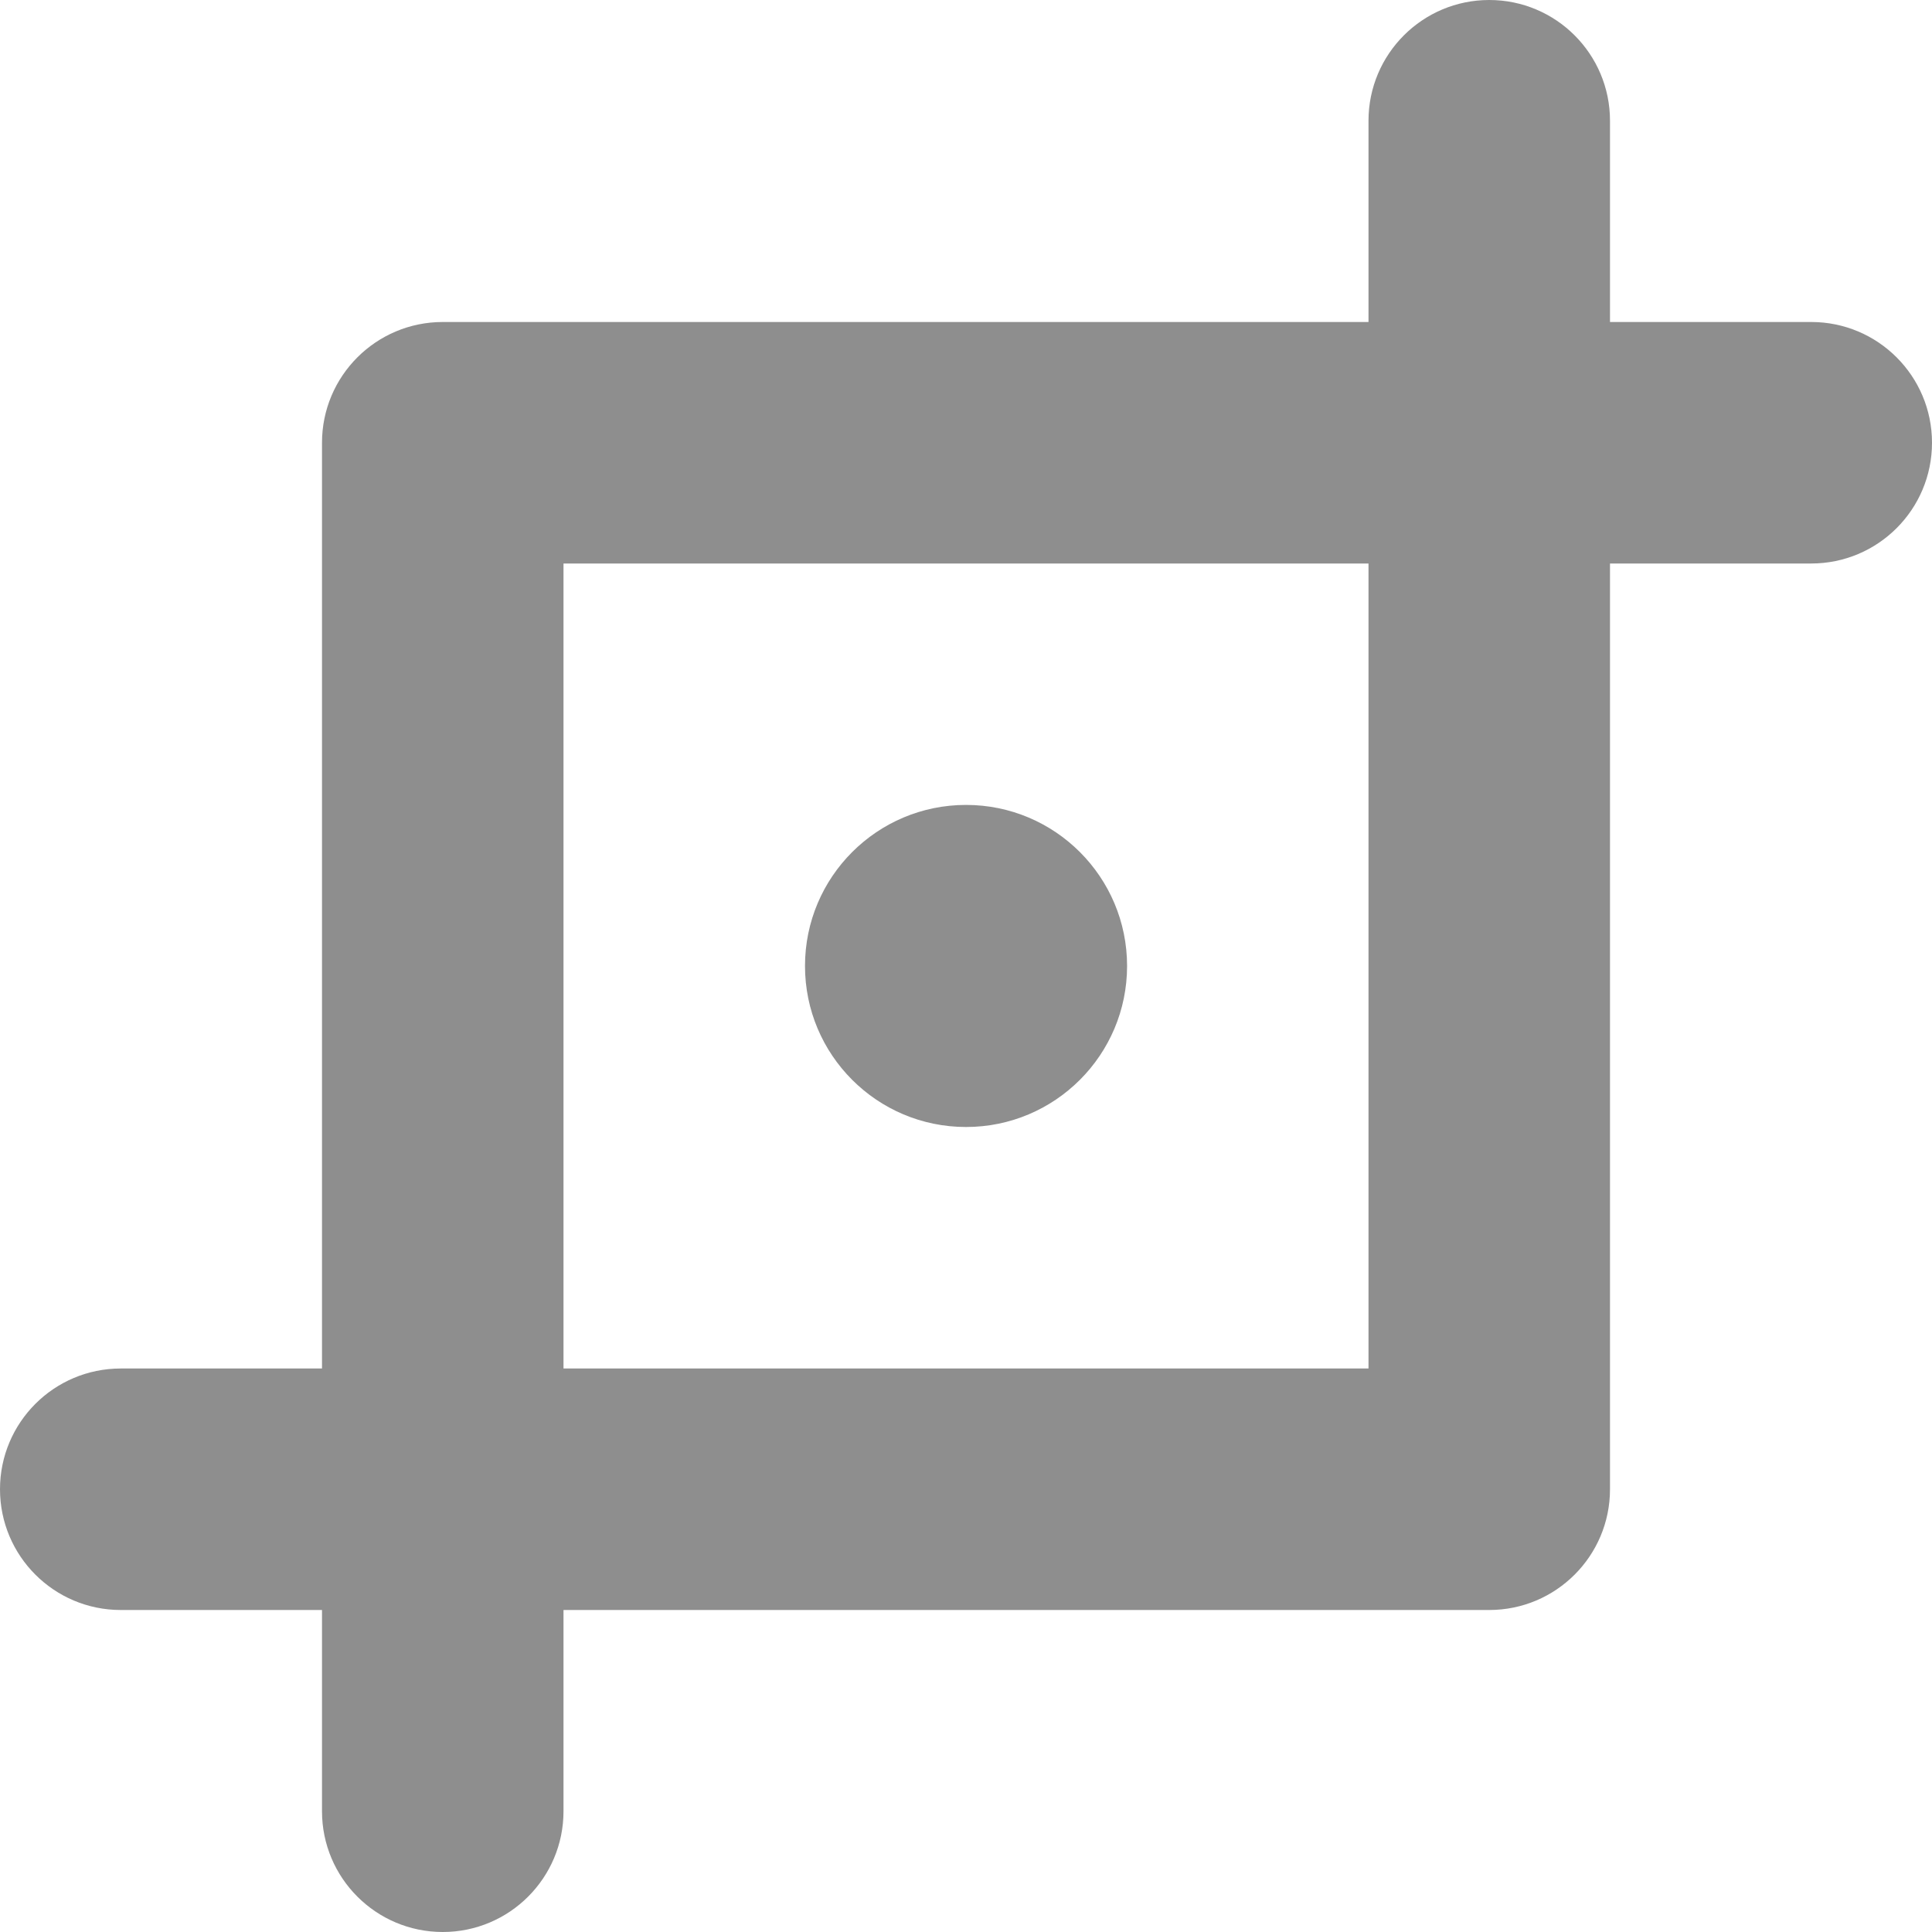
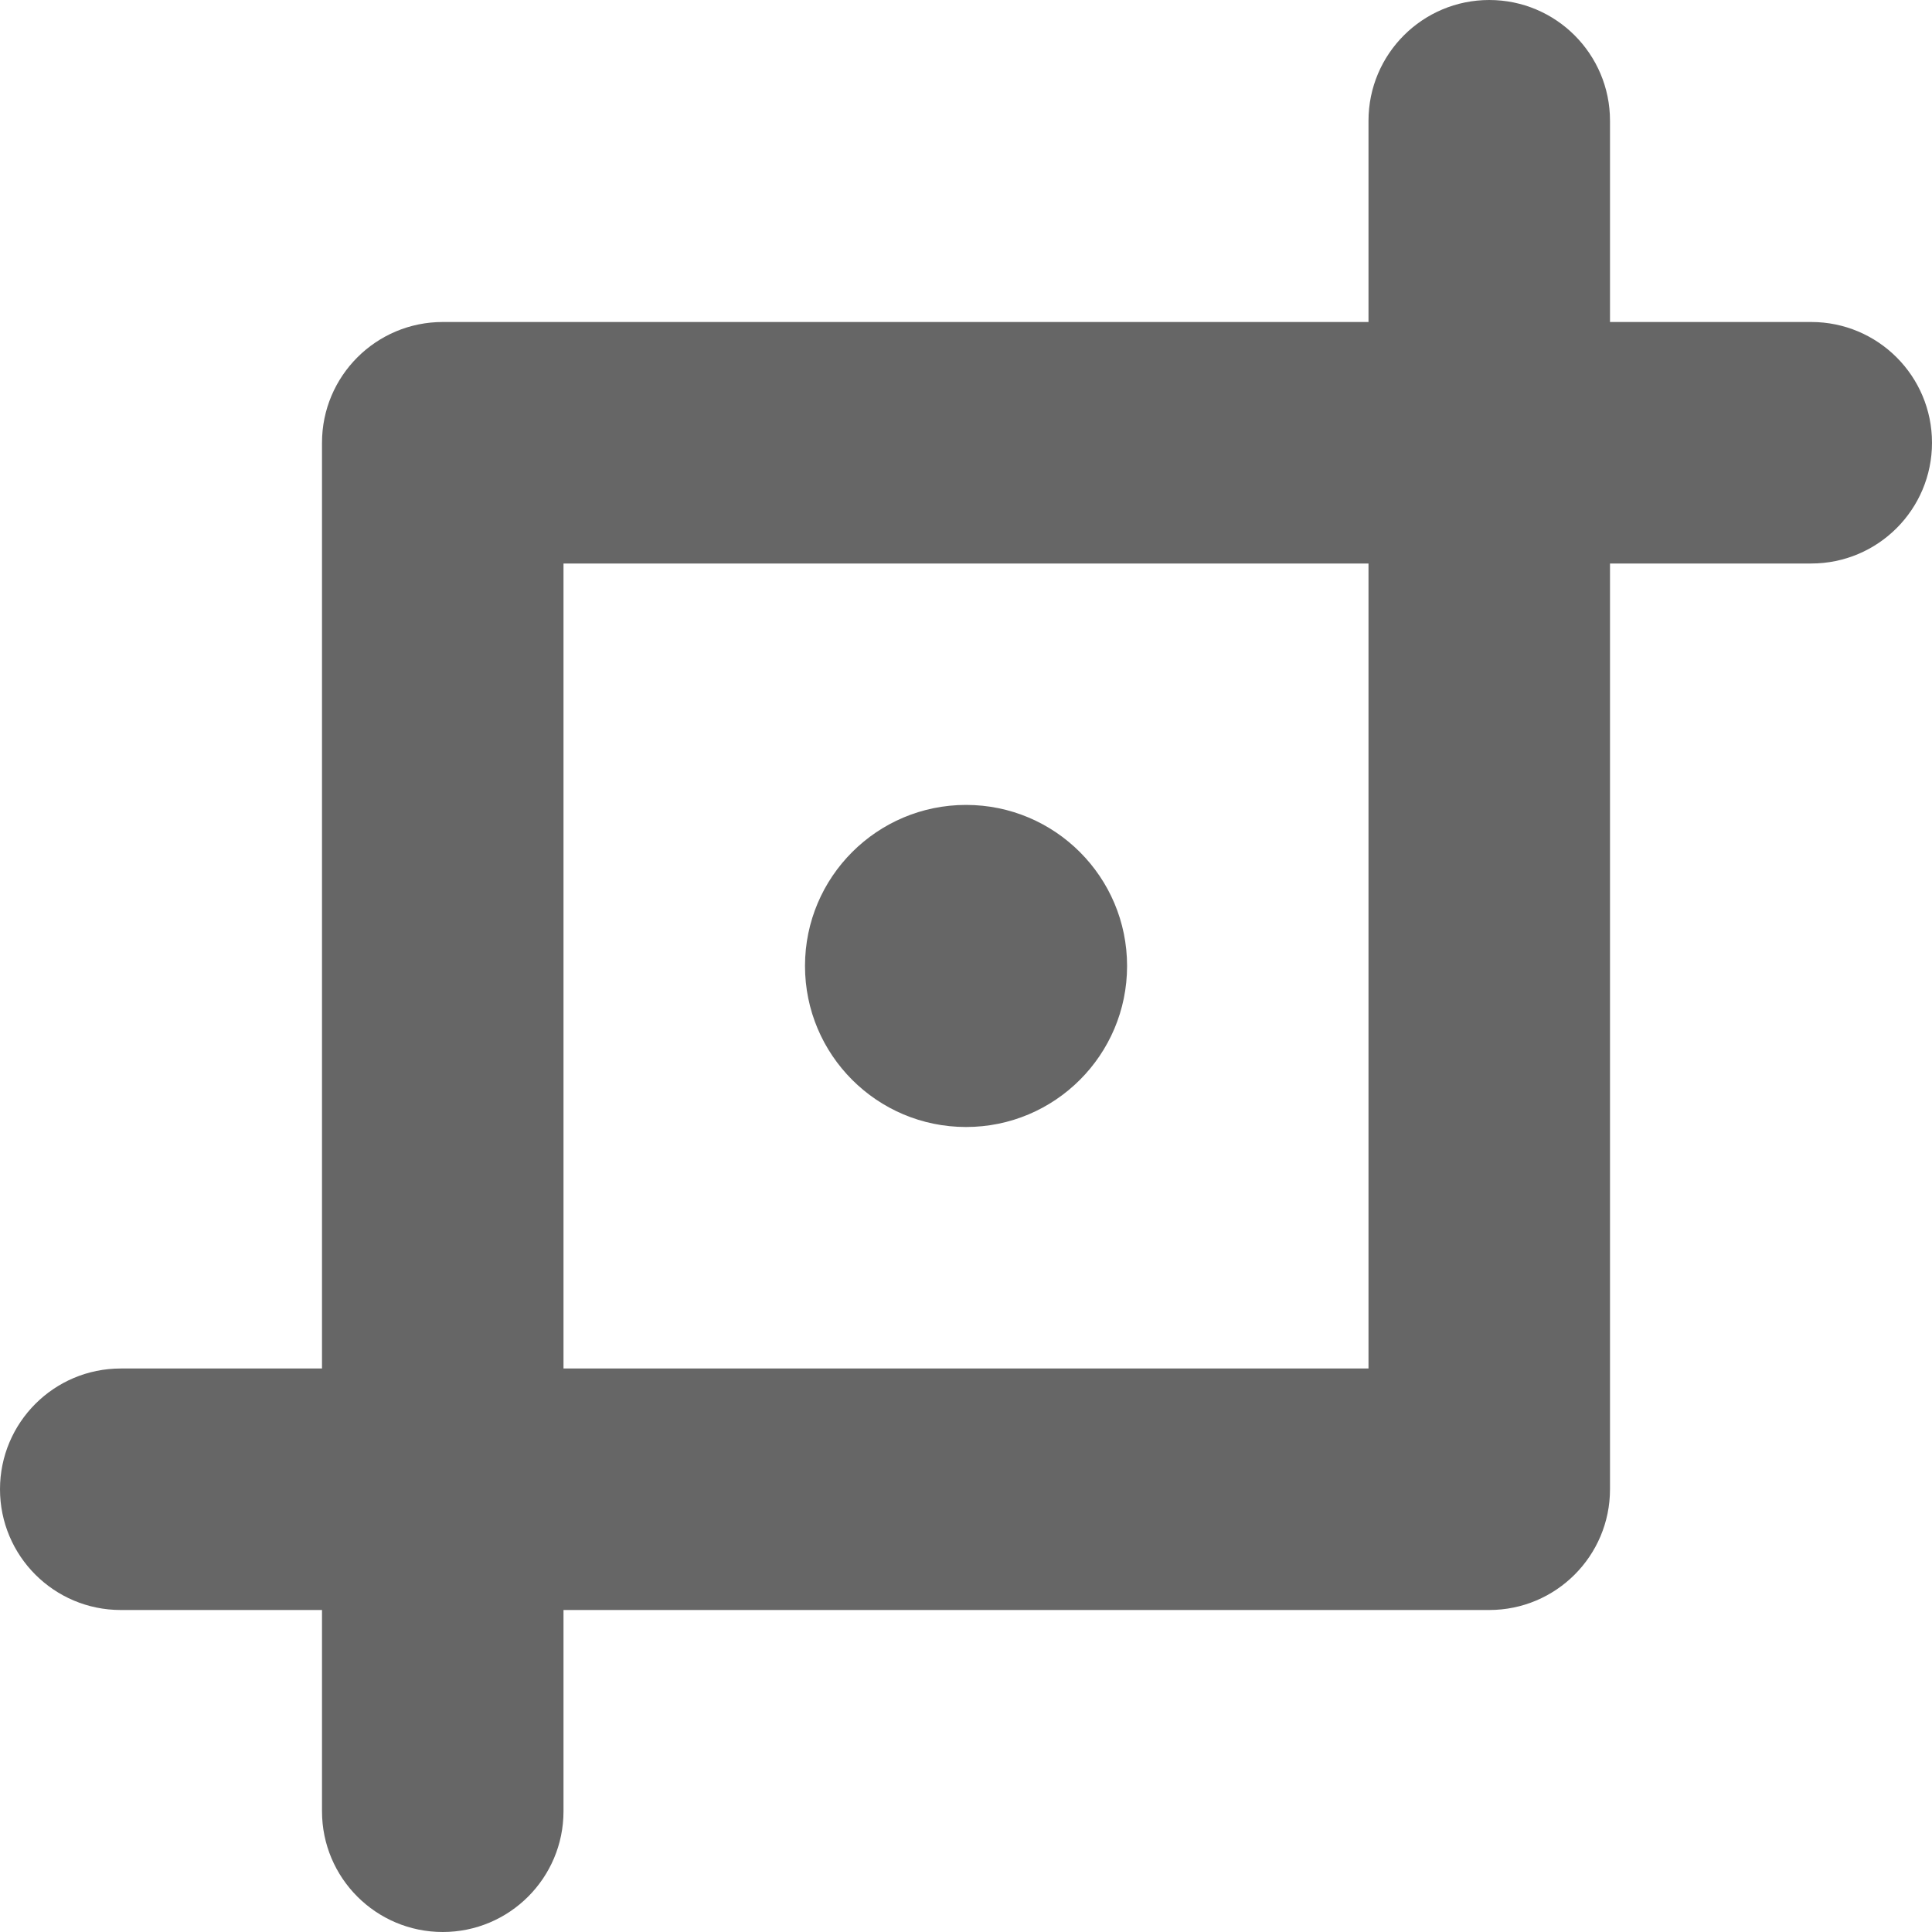
<svg xmlns="http://www.w3.org/2000/svg" width="24" height="24">
-   <path fill="#8E8E8E" d="M22.5 4a1.5 1.5 0 1 1 0 3H20v11.5a1.5 1.5 0 0 1-1.5 1.5H7v2.5a1.5 1.5 0 1 1-3 0V20H1.5a1.5 1.5 0 1 1 0-3H4V5.5A1.5 1.5 0 0 1 5.5 4H17V1.5a1.5 1.5 0 1 1 3 0V4h2.5zM7 17h10V7H7v10zm5-3a2 2 0 1 1 .001-4.001A2 2 0 0 1 12 14z" />
+   <path fill="#666" d="M22.5 4a1.5 1.5 0 1 1 0 3H20v11.5a1.5 1.5 0 0 1-1.5 1.5H7v2.5a1.5 1.5 0 1 1-3 0V20H1.5a1.5 1.5 0 1 1 0-3H4V5.5A1.5 1.5 0 0 1 5.5 4H17V1.5a1.5 1.5 0 1 1 3 0V4h2.5zM7 17h10V7H7v10zm5-3a2 2 0 1 1 .001-4.001A2 2 0 0 1 12 14z" />
</svg>
